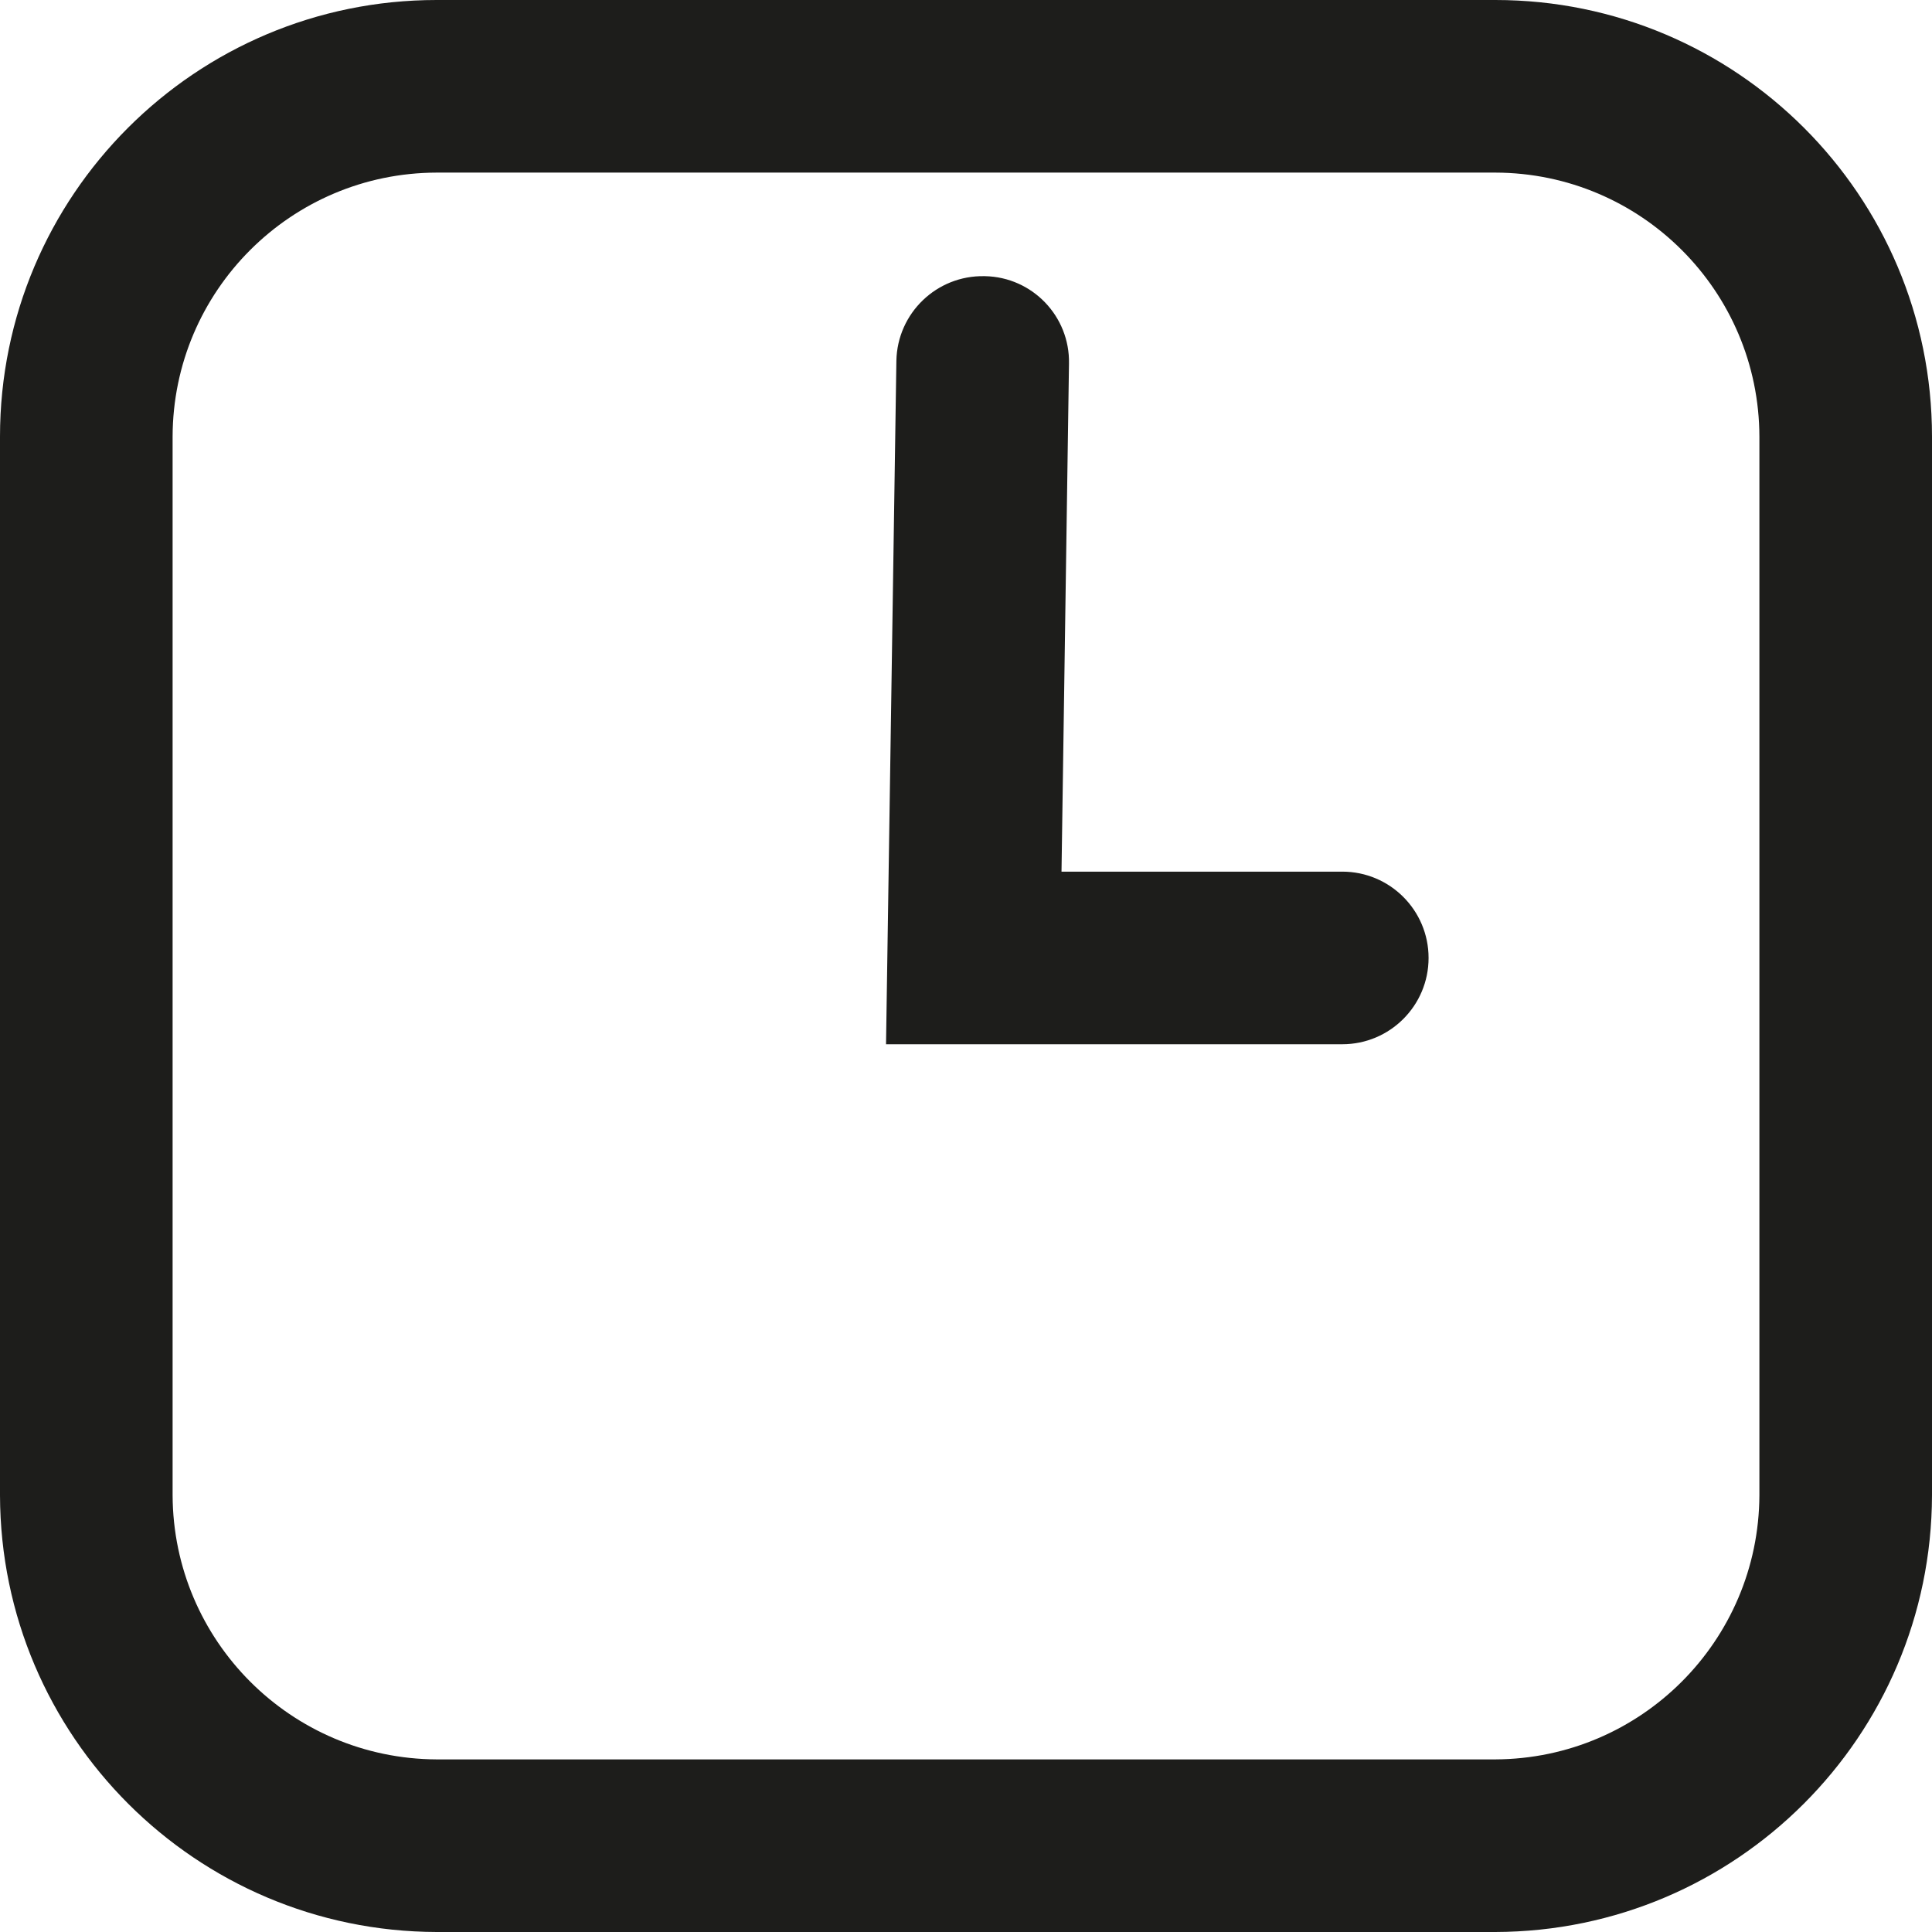
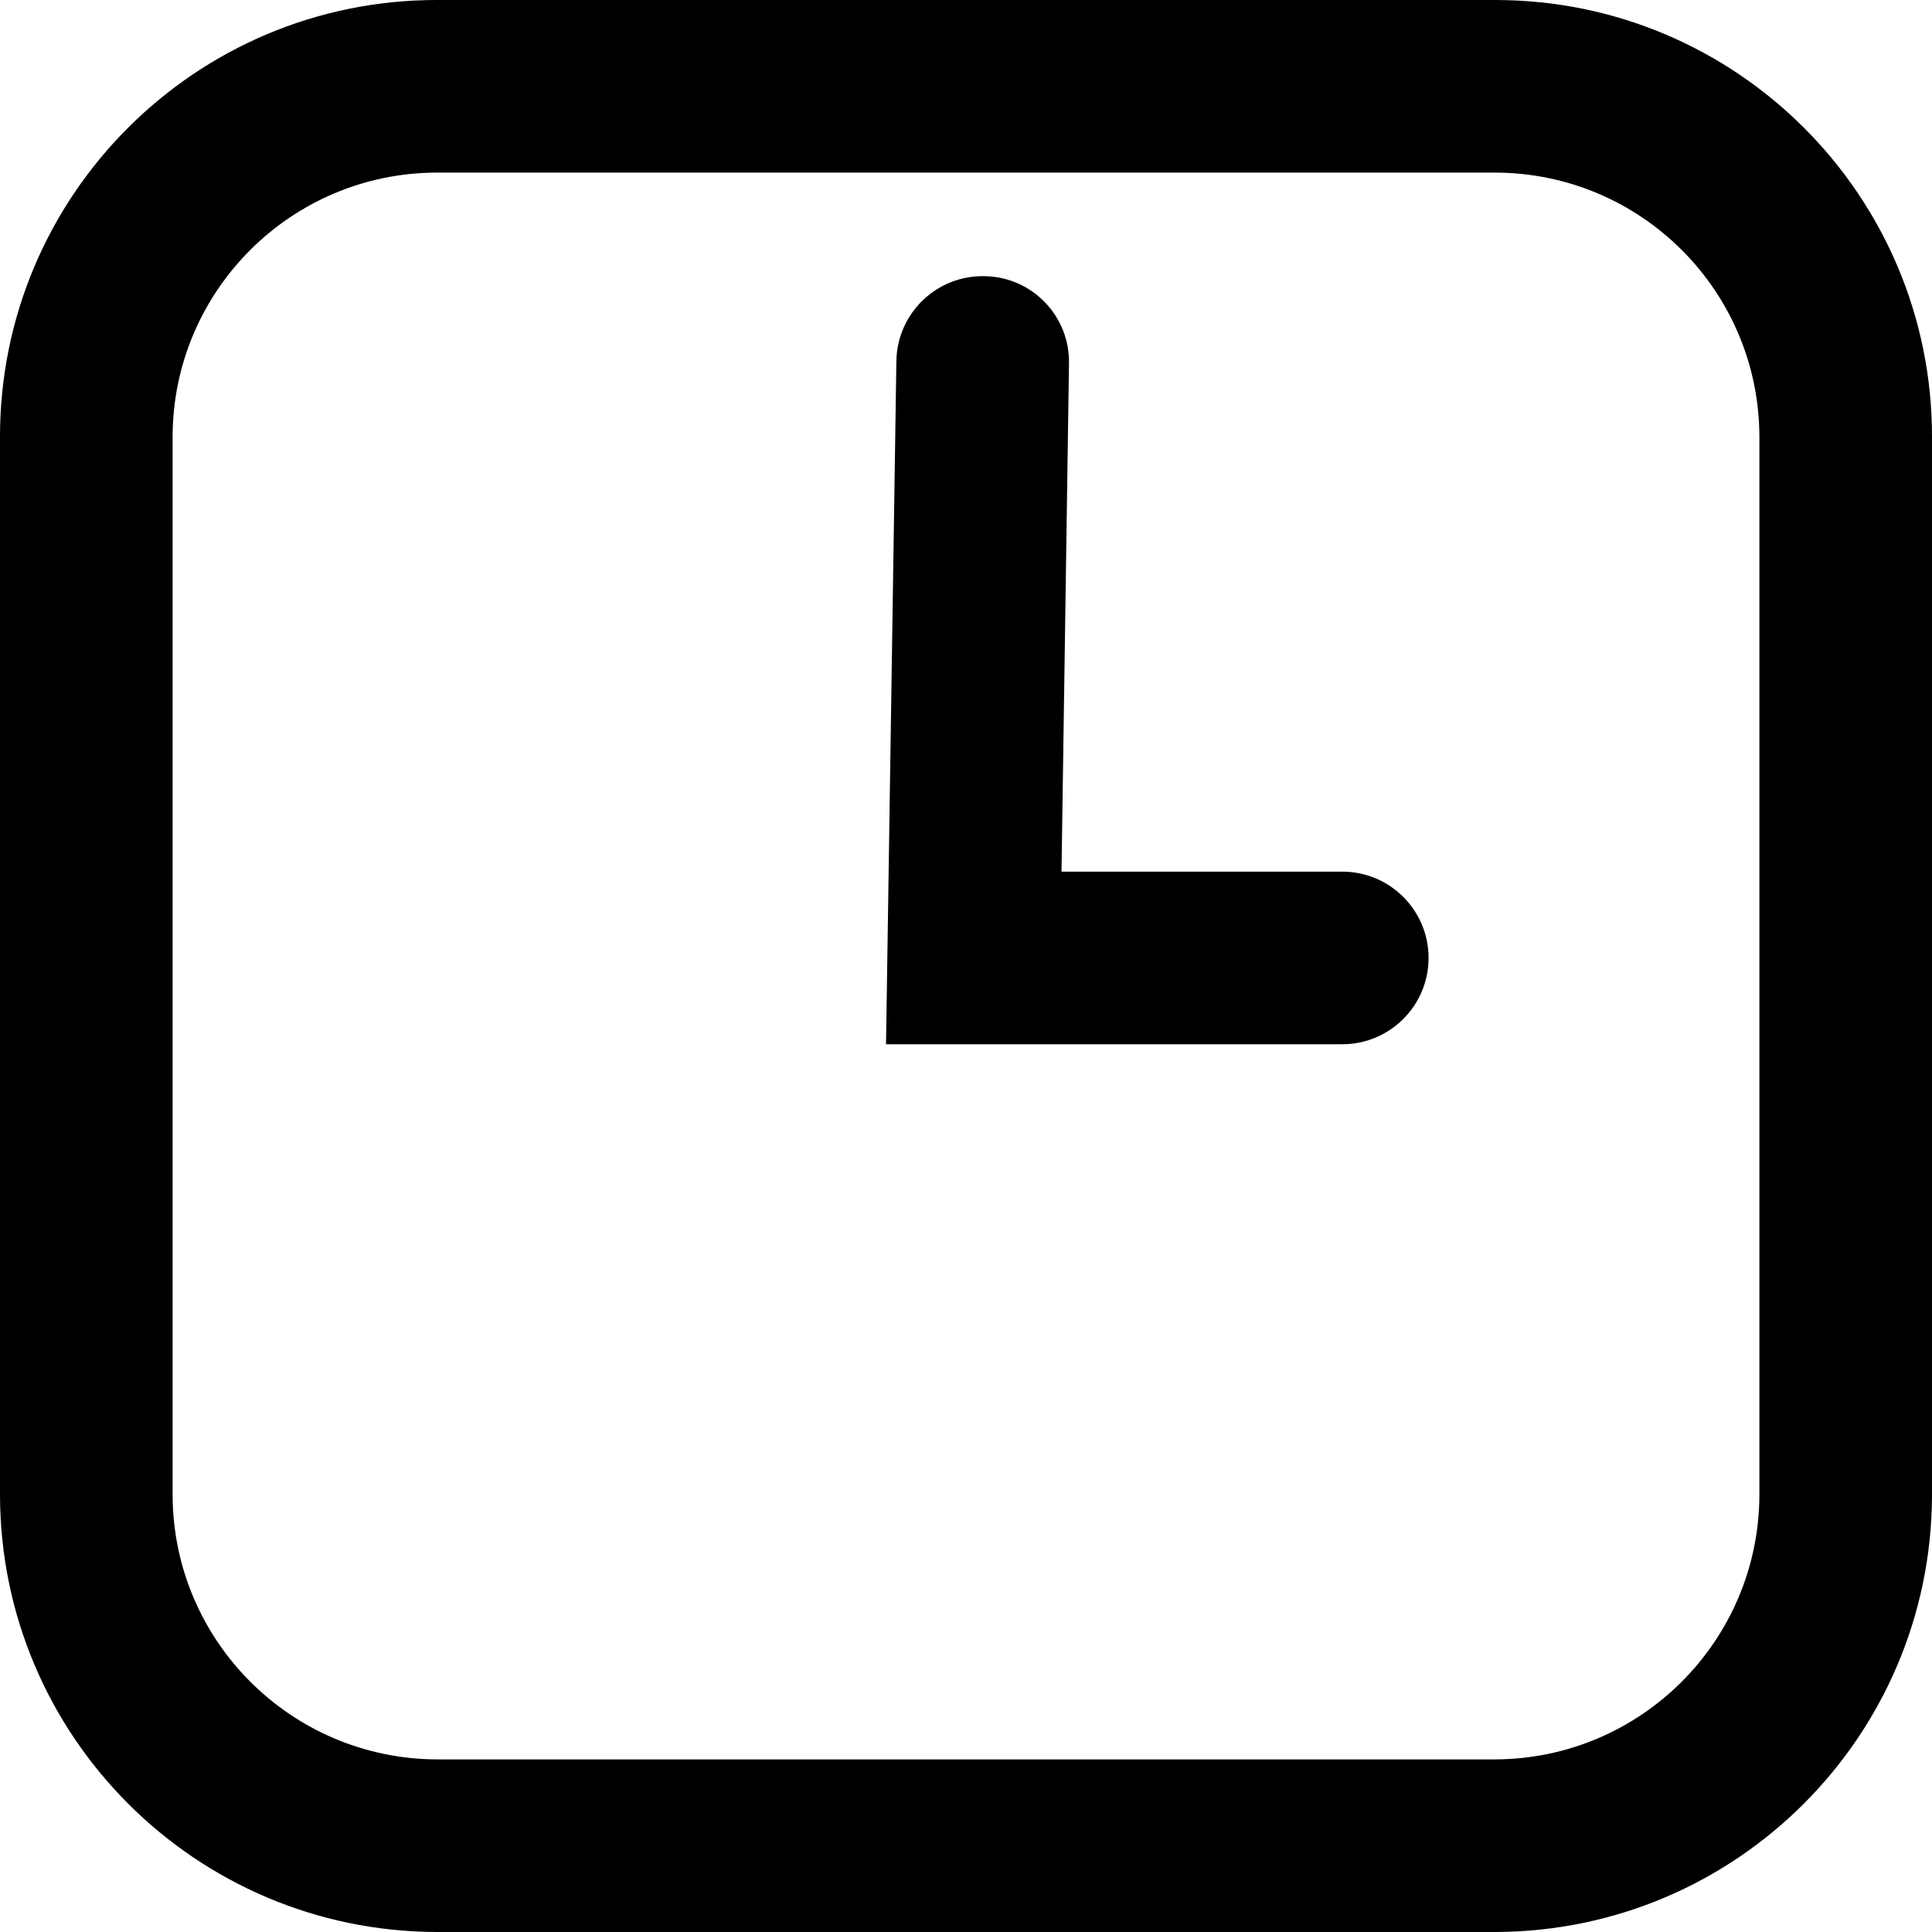
<svg xmlns="http://www.w3.org/2000/svg" width="335.8" height="335.8" viewBox="0 0 335.8 335.8">
-   <defs>
-     <style>.cls-1{fill:#1d1d1b;}</style>
-   </defs>
  <g id="Layer_2" data-name="Layer 2">
    <g id="Layer_2-2" data-name="Layer 2">
      <path class="cls-1" d="M259.9,0H75.9A75.9,75.9,0,0,0,0,75.9v184a76.1,76.1,0,0,0,75.9,75.9h184a76.1,76.1,0,0,0,75.9-75.9V75.9A75.9,75.9,0,0,0,259.9,0Zm45.9,259.9a46.1,46.1,0,0,1-45.9,45.9H75.9A46.1,46.1,0,0,1,30,259.9V75.9A46,46,0,0,1,75.9,30h184a46,46,0,0,1,45.9,45.9Z" />
      <path class="cls-1" d="M233.3,151.5H184.5l1.3-88.3A14.9,14.9,0,0,0,171.2,48h-.1a15,15,0,0,0-15.3,14.7h0L154,181.5h79.3a15,15,0,0,0,0-30Z" />
    </g>
  </g>
</svg>
